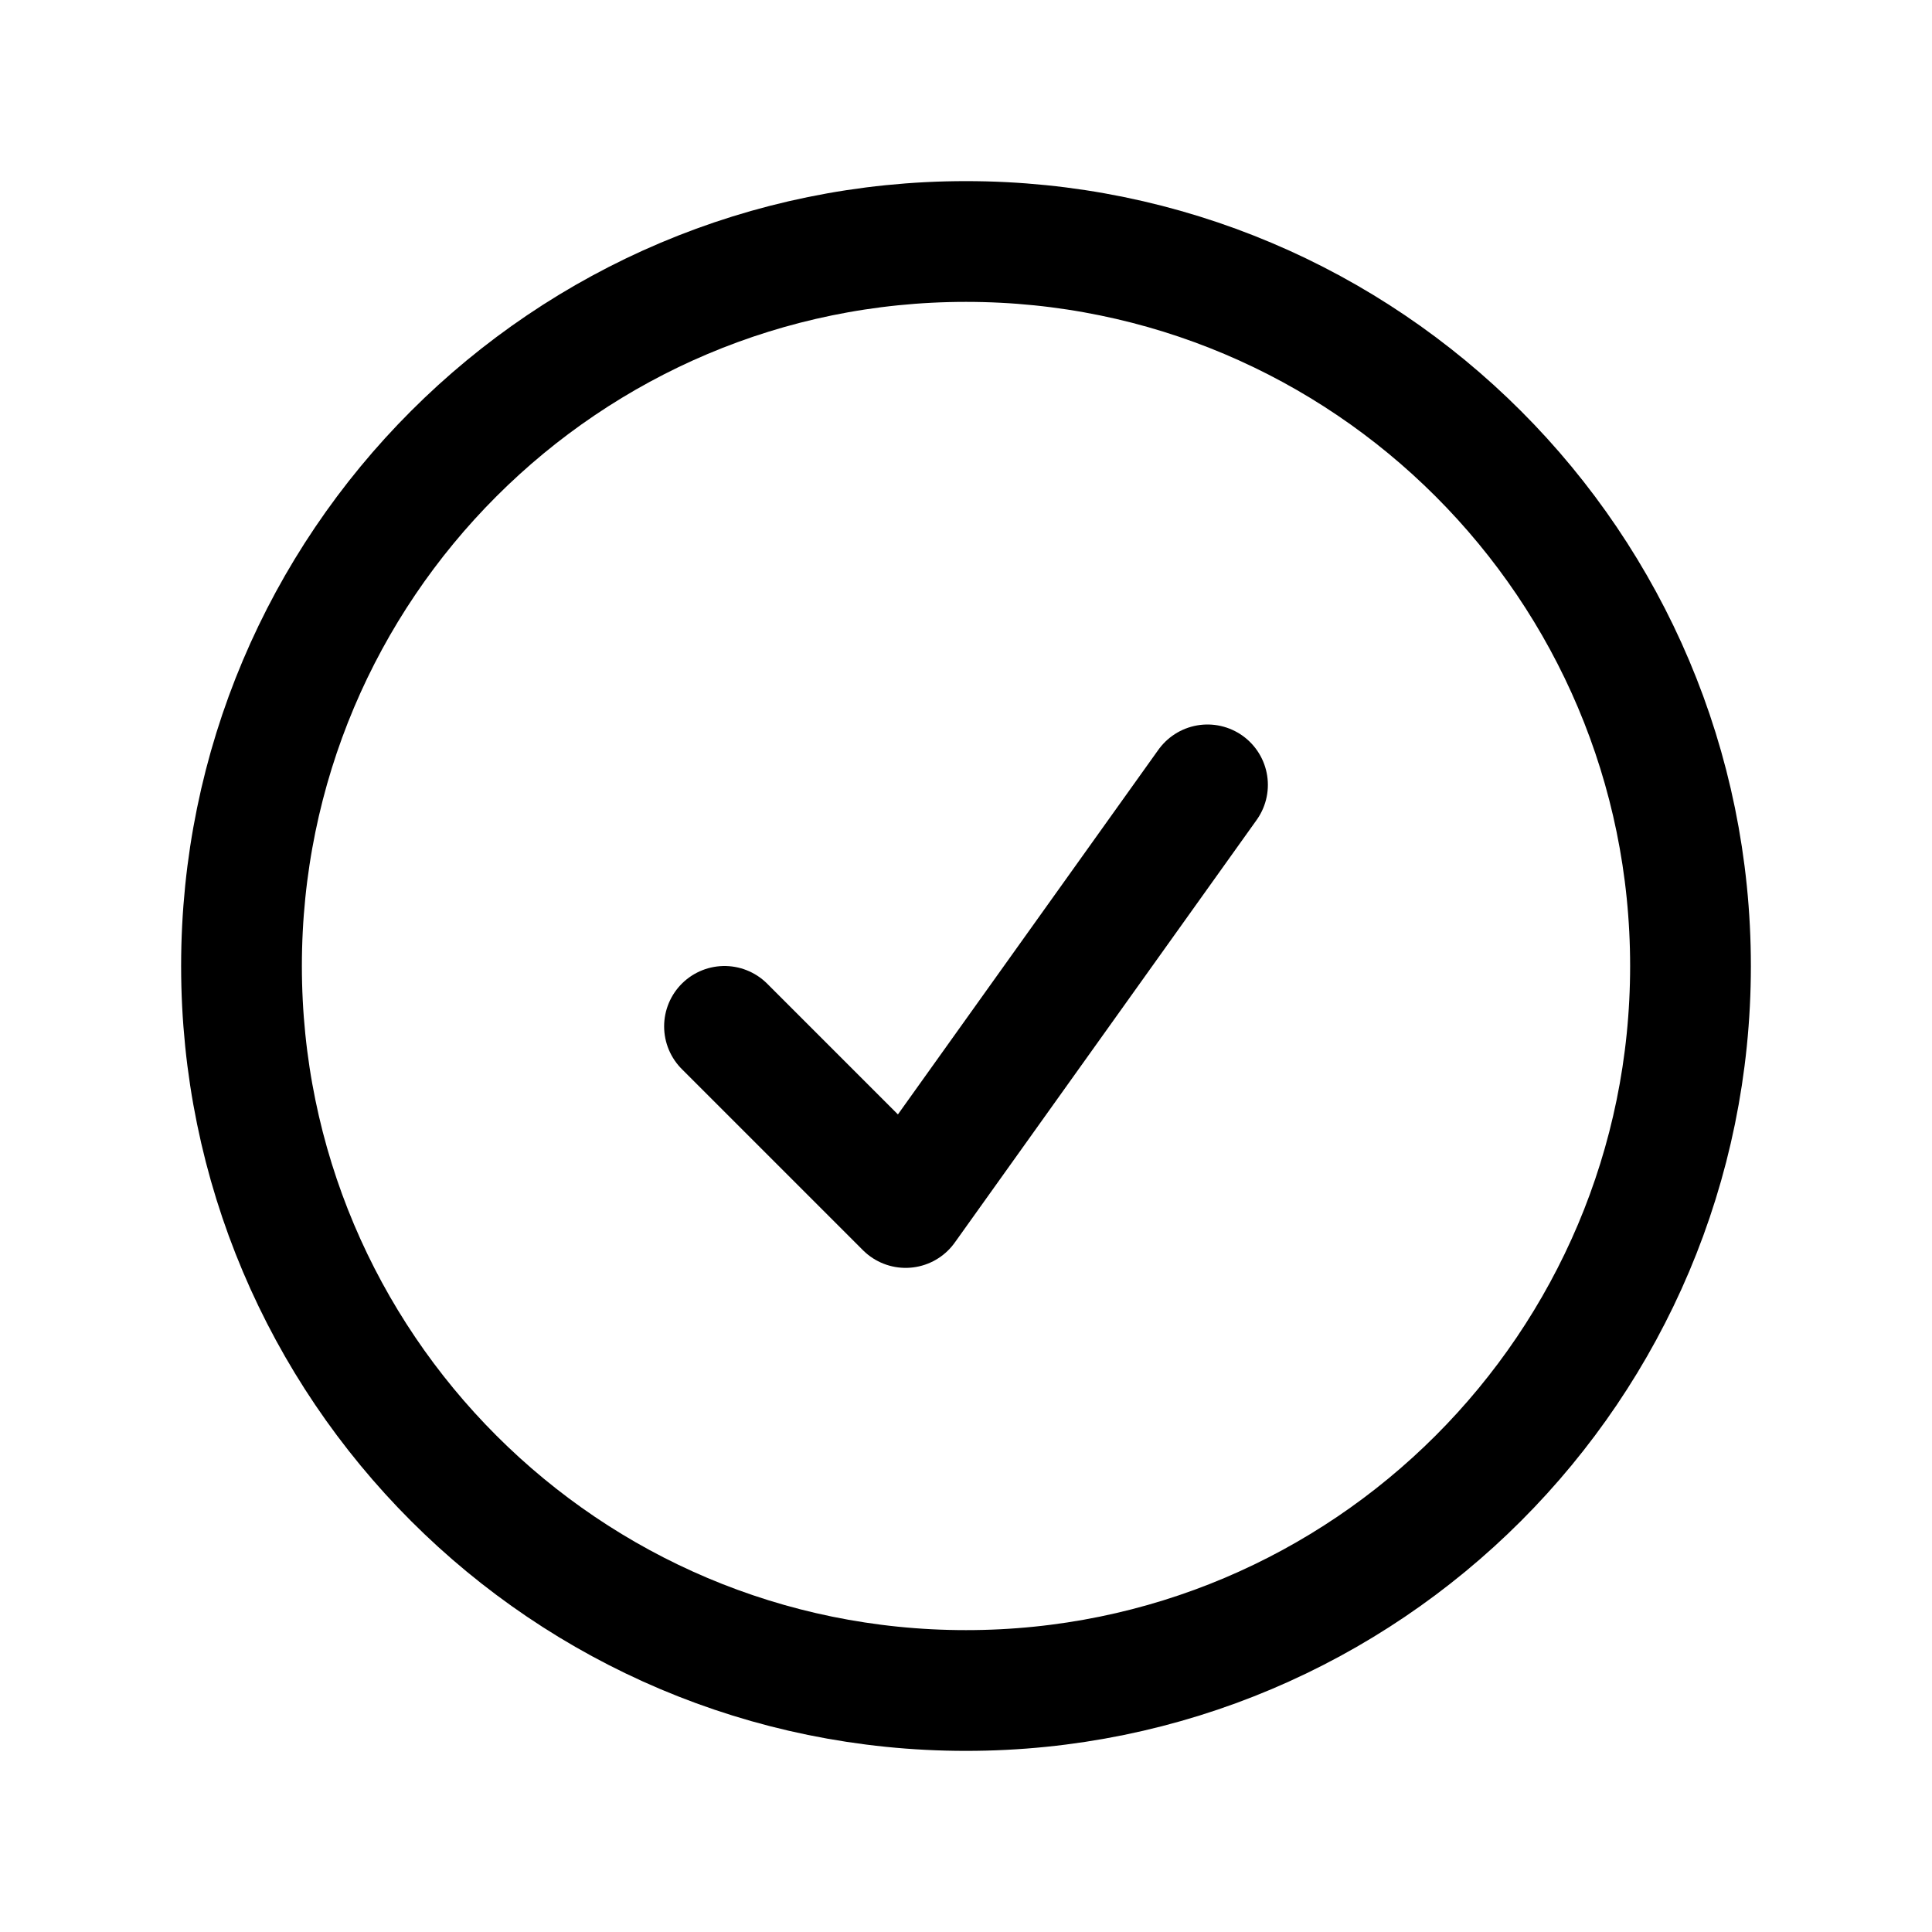
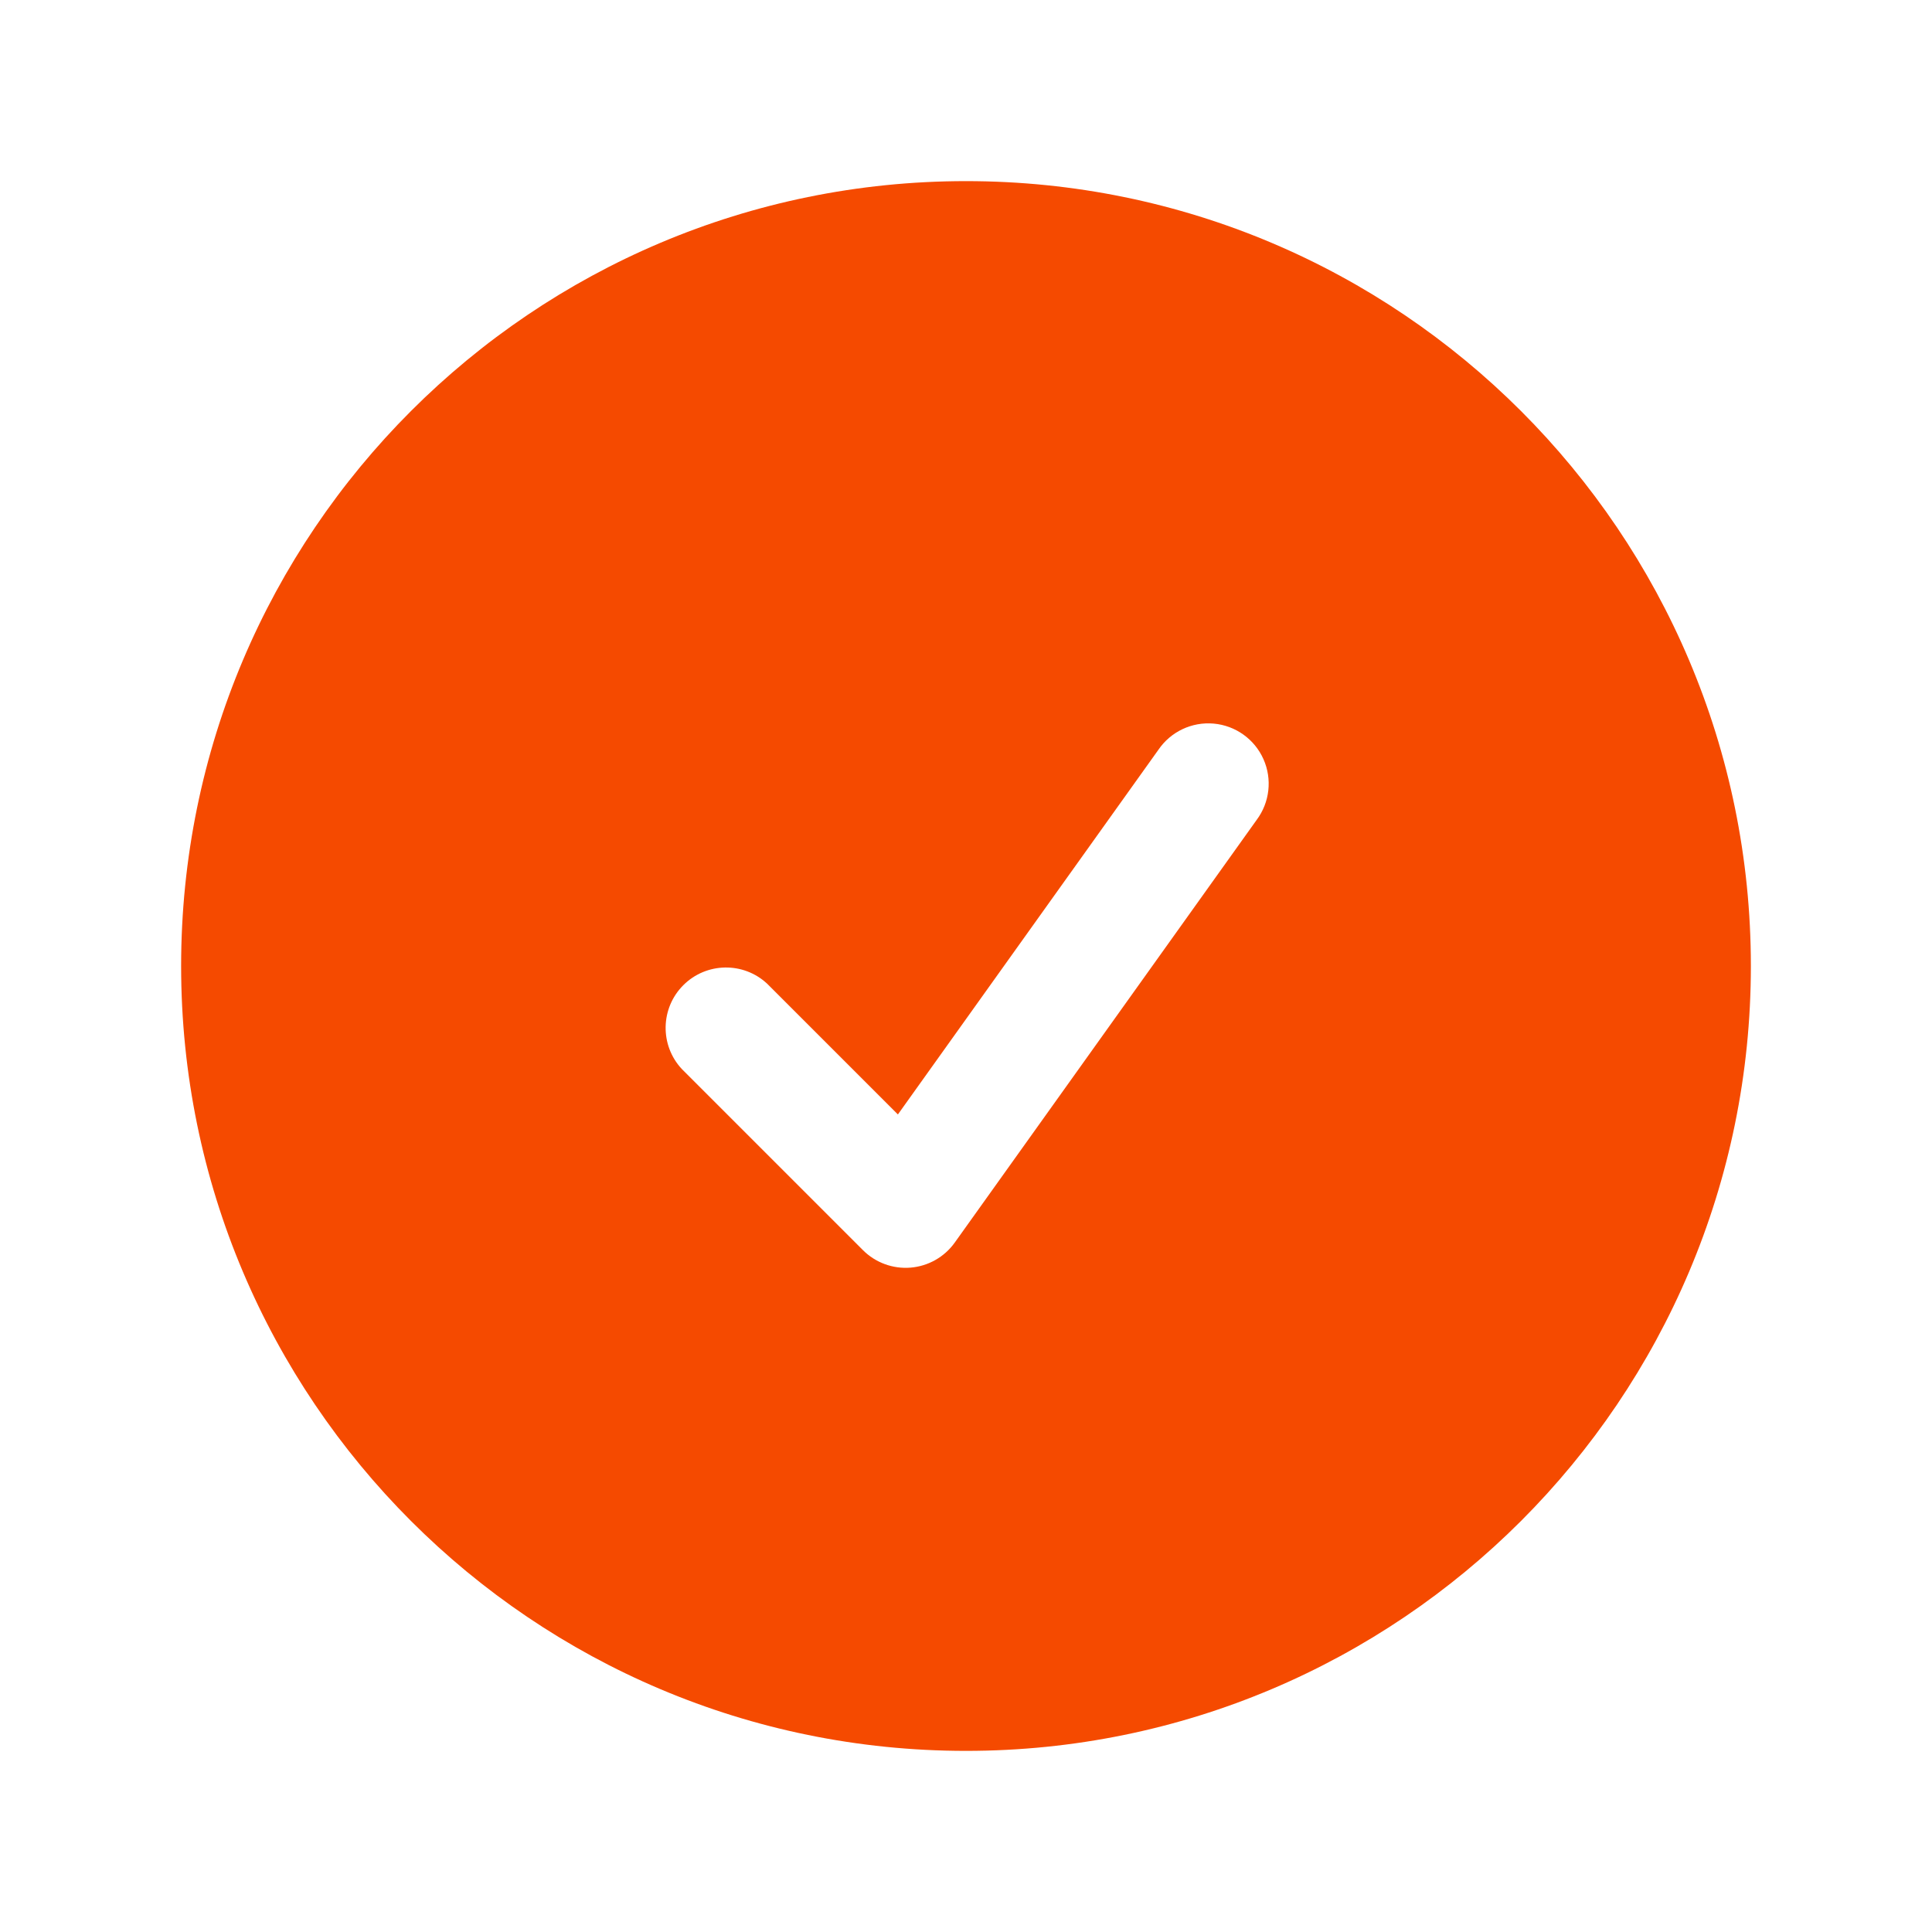
- <svg xmlns="http://www.w3.org/2000/svg" fill="none" viewBox="0 0 24 24" stroke-width="1.5" stroke="currentColor" class="size-6">
-   <path stroke-linecap="round" stroke-linejoin="round" d="M9 12.75 11.25 15 15 9.75M21 12a9 9 0 1 1-18 0 9 9 0 0 1 18 0Z" />
+ <svg xmlns="http://www.w3.org/2000/svg" viewBox="0 0 24 24" fill="#f54a00" class="size-6">
+   <path fill-rule="evenodd" d="M2.25 12c0-5.385 4.365-9.75 9.75-9.75s9.75 4.365 9.75 9.75-4.365 9.75-9.75 9.75S2.25 17.385 2.25 12Zm13.36-1.814a.75.75 0 1 0-1.22-.872l-3.236 4.53L9.53 12.22a.75.75 0 0 0-1.06 1.06l2.25 2.25a.75.75 0 0 0 1.14-.094l3.75-5.25Z" clip-rule="evenodd" />
</svg>
